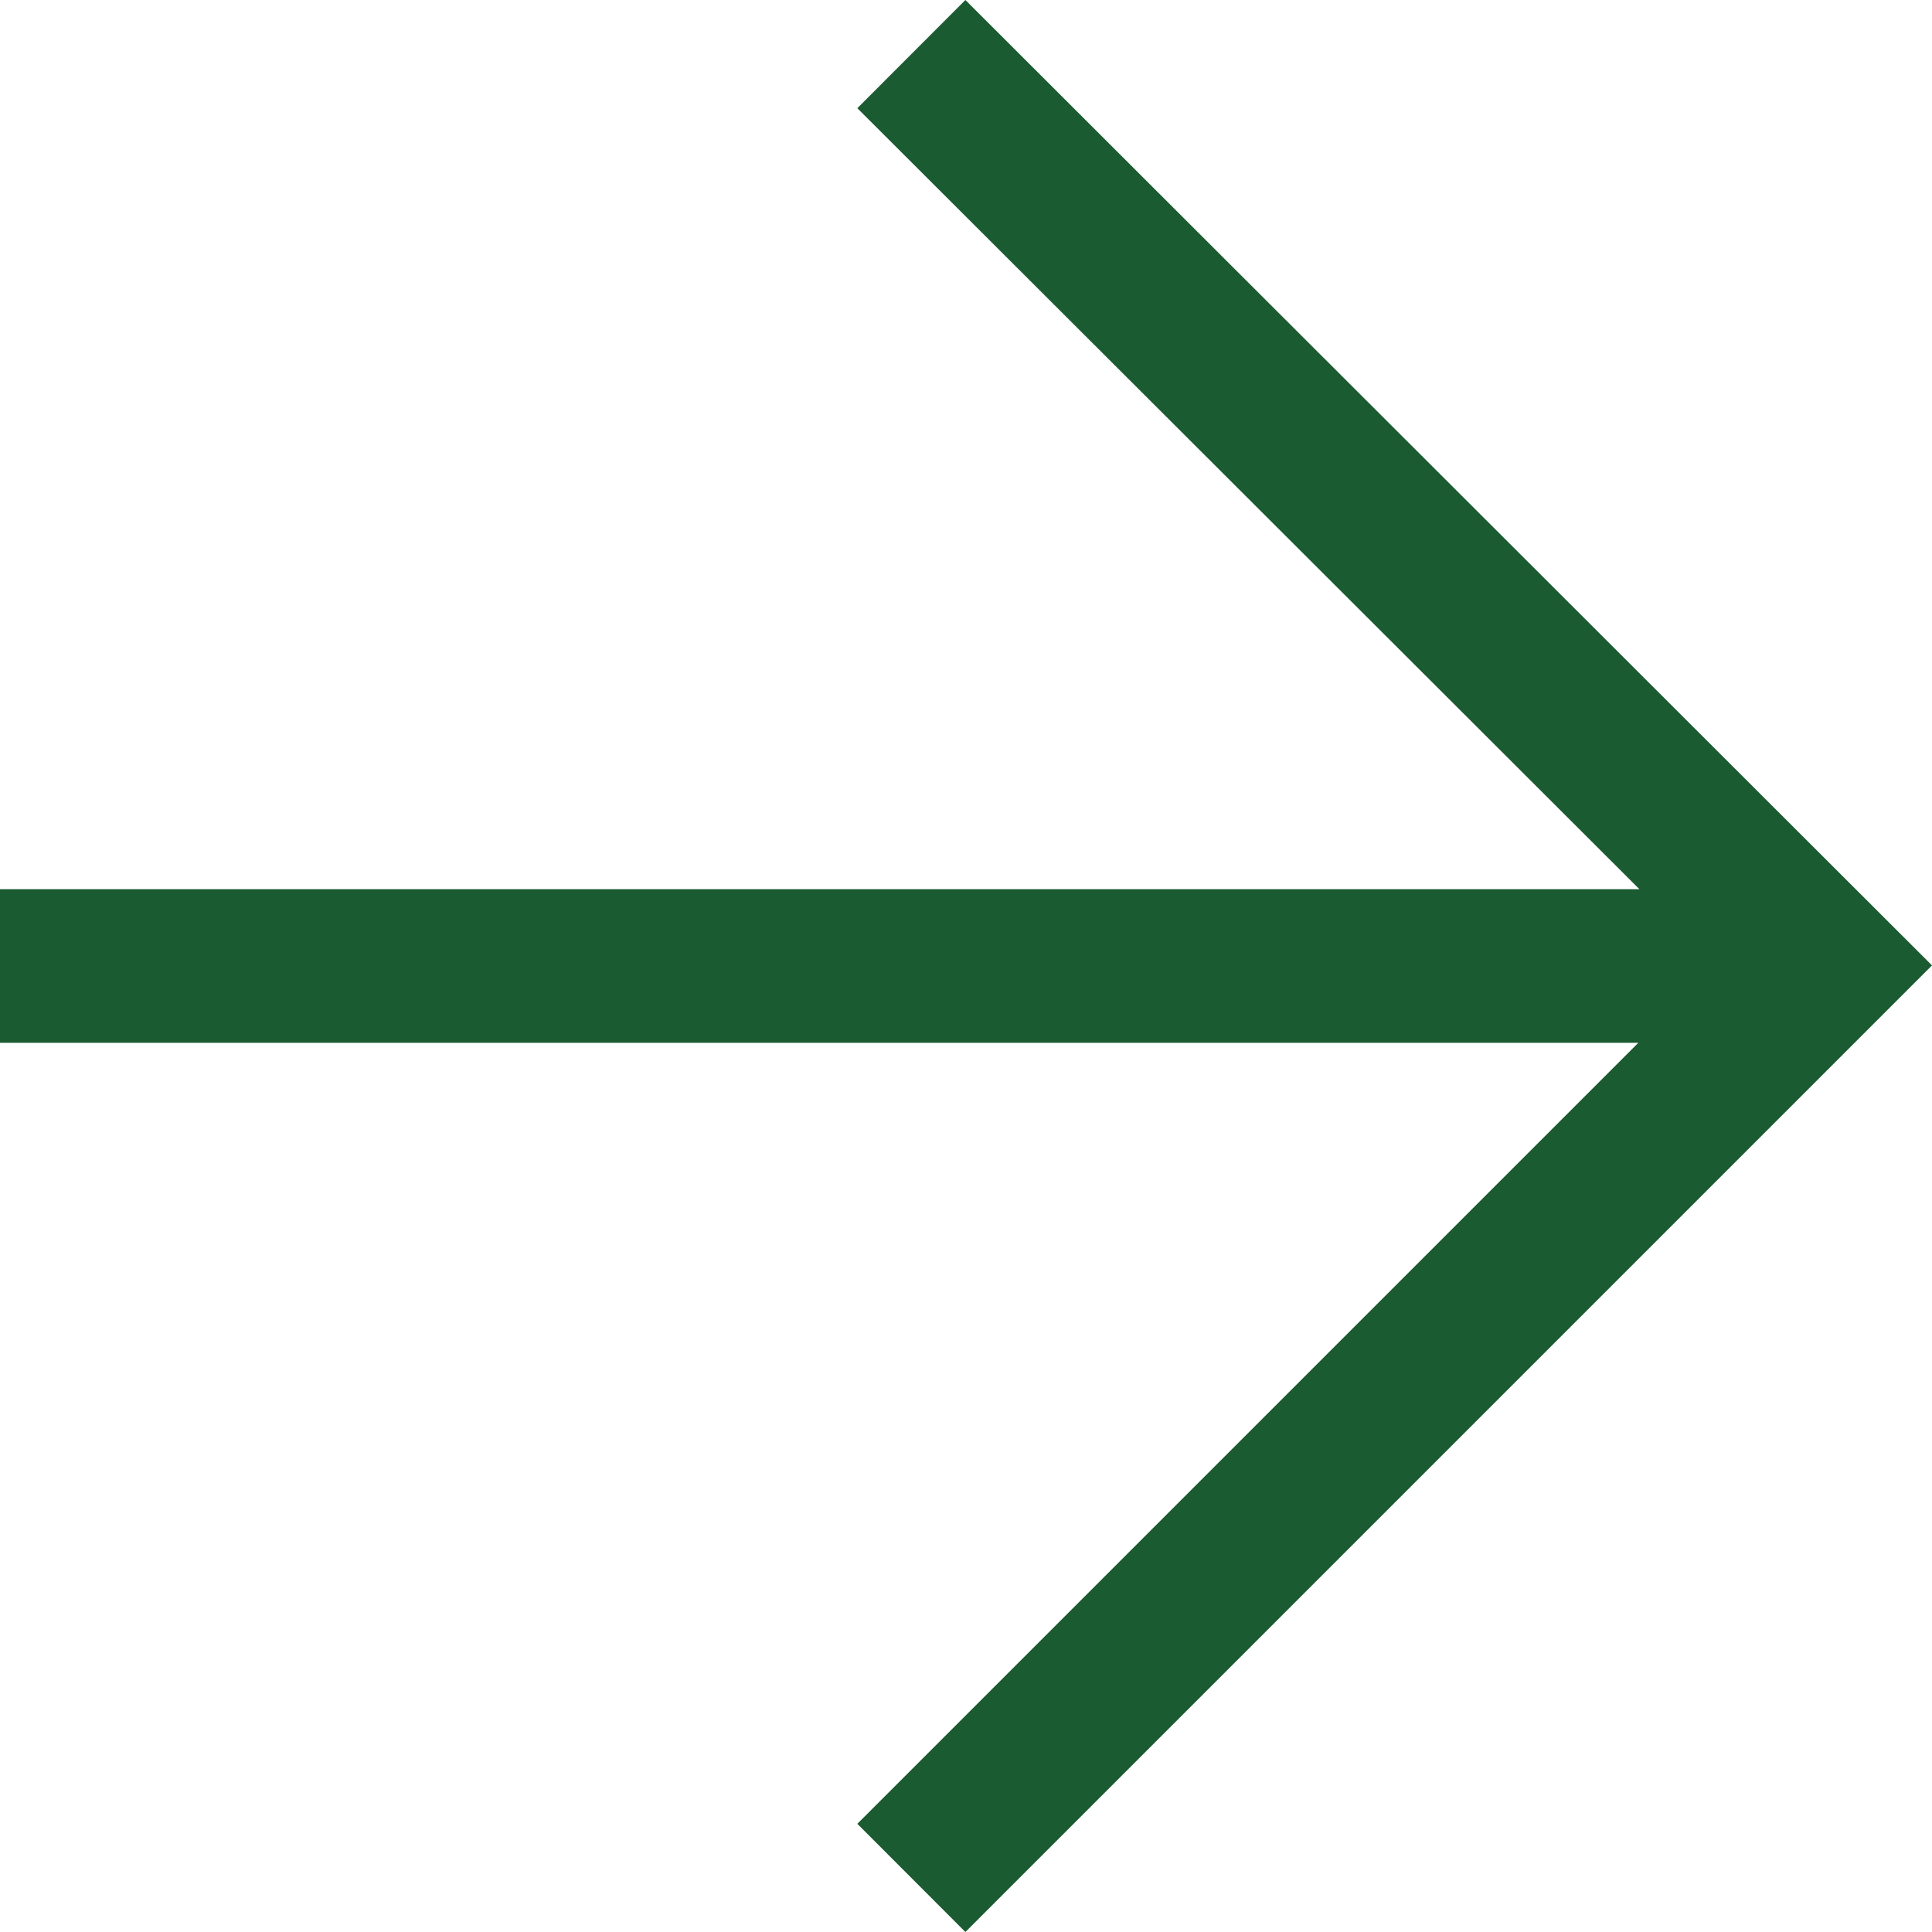
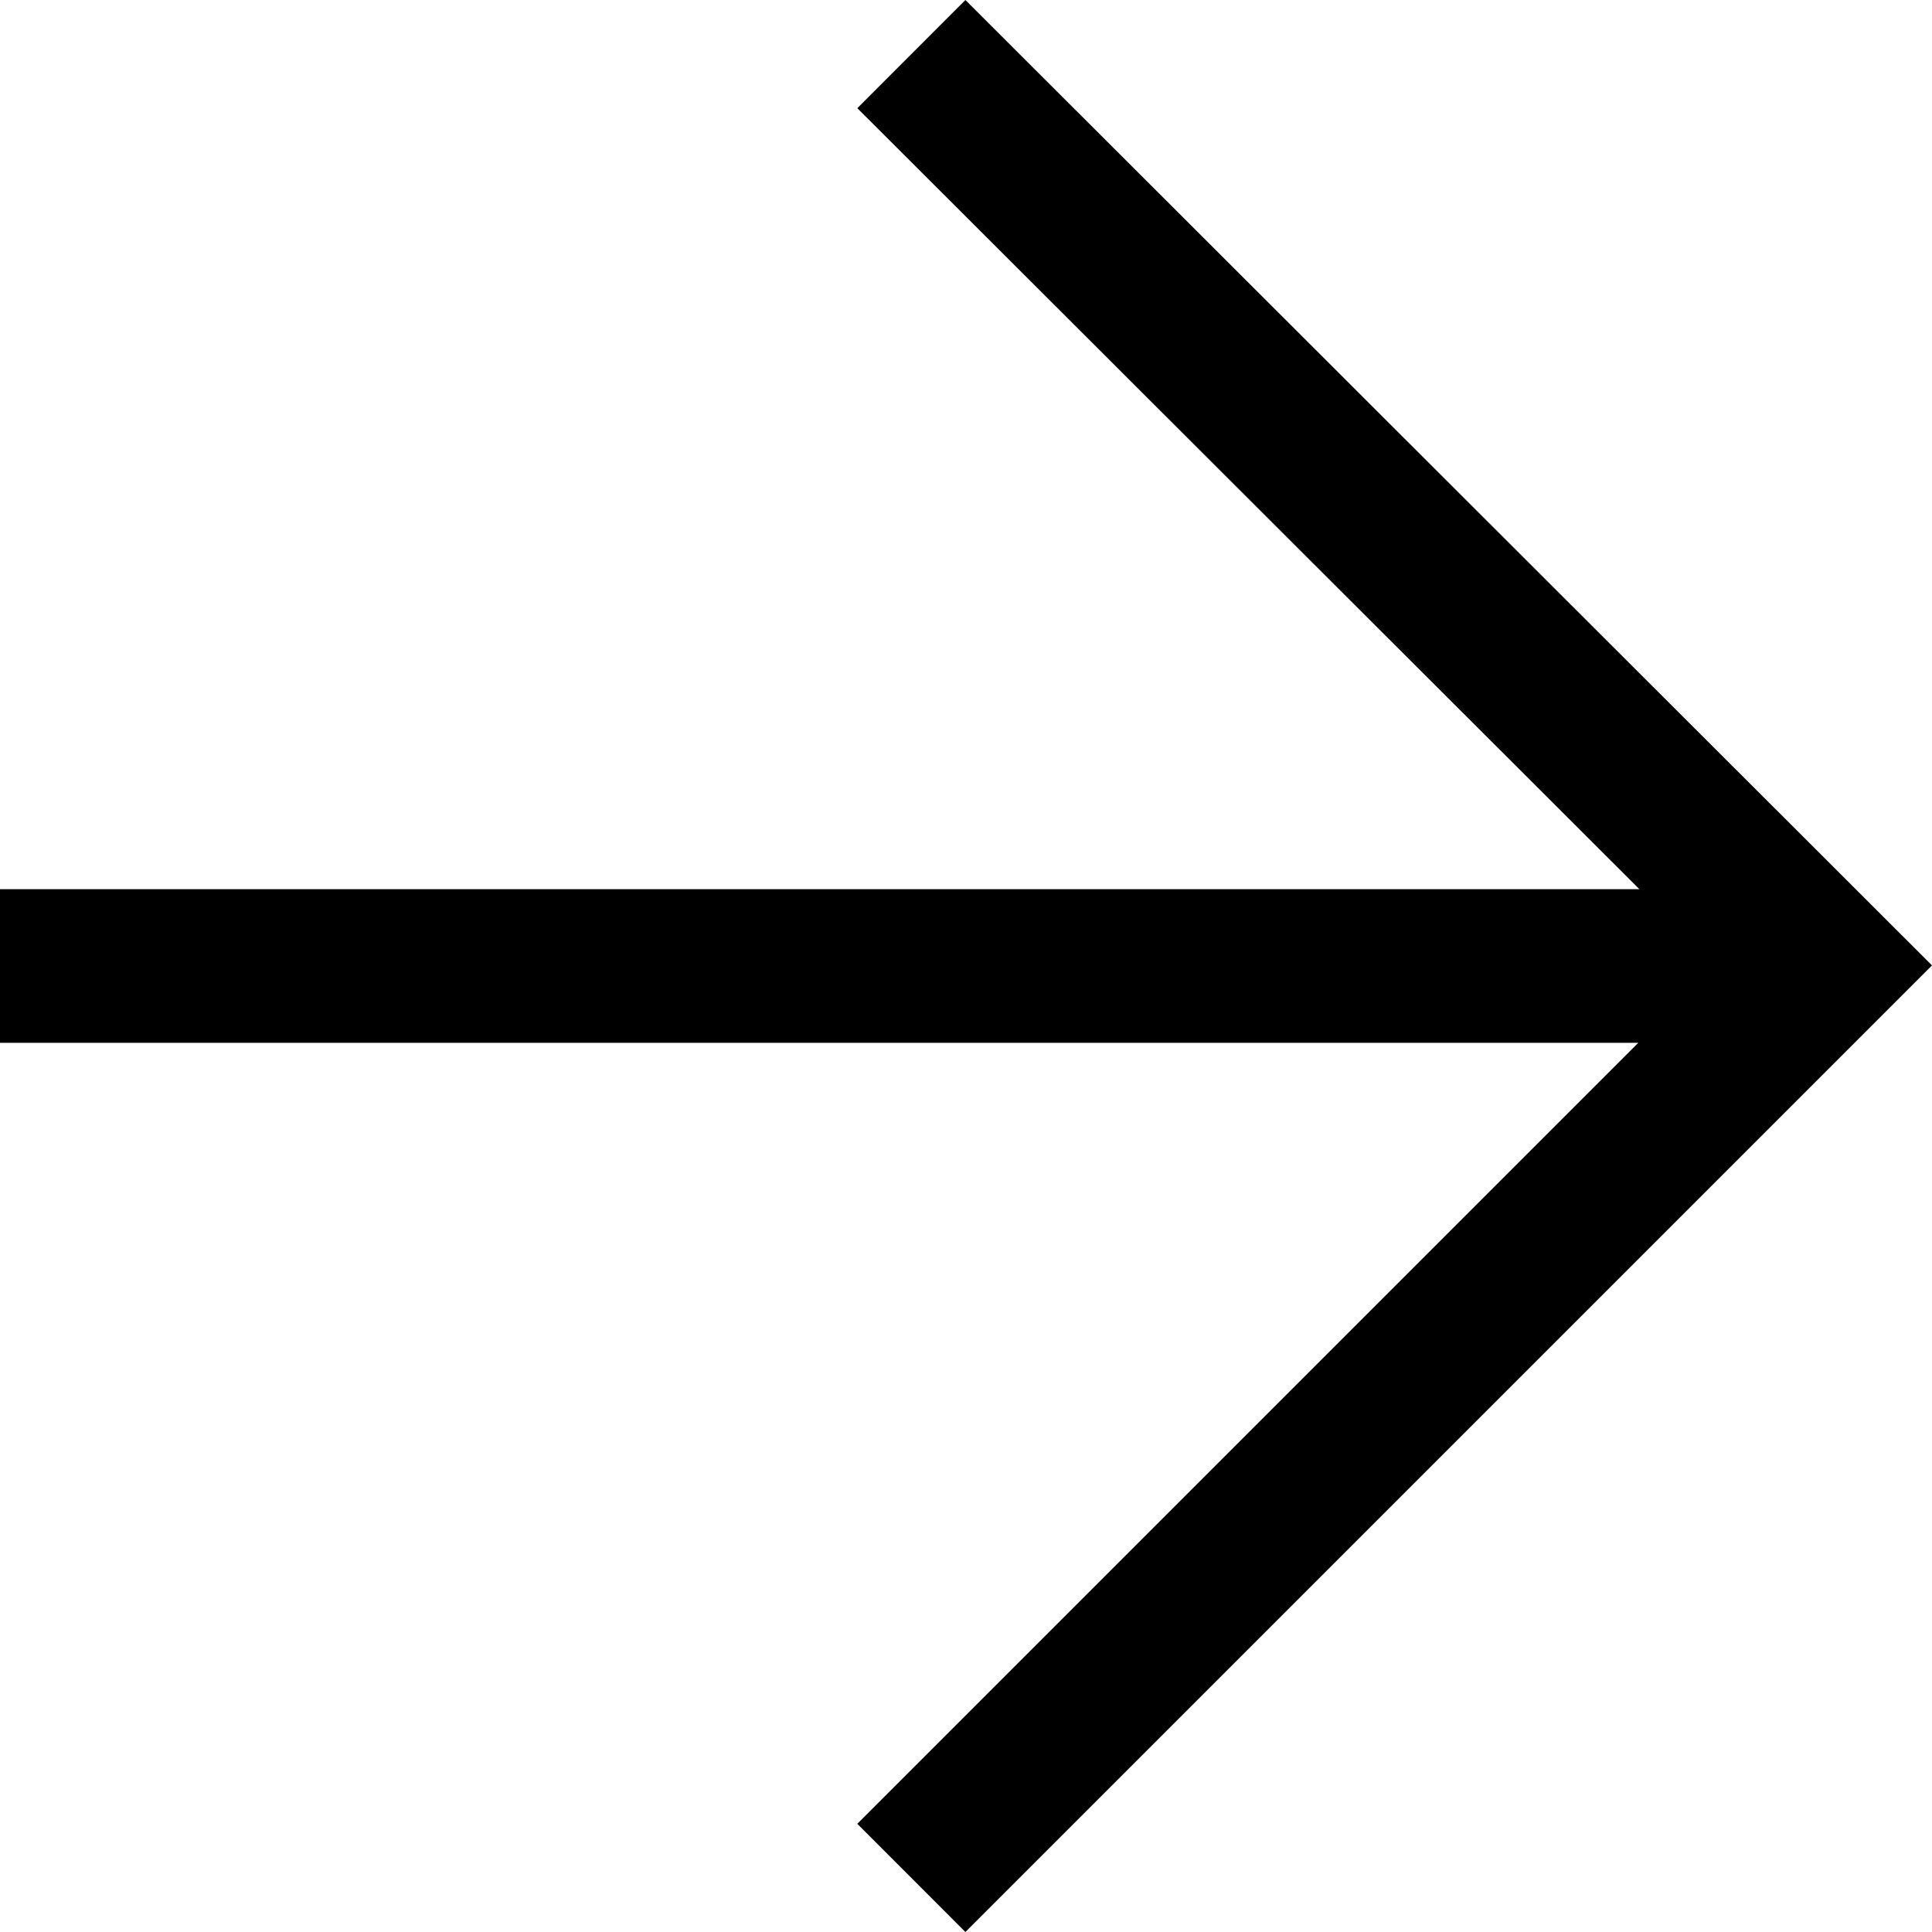
- <svg xmlns="http://www.w3.org/2000/svg" width="16" height="16" viewBox="0 0 16 16" fill="none">
-   <path d="M7.995 -1.20755e-06L7.1 0.896L13.577 7.364L-7.5502e-07 7.364L-6.43745e-07 8.636L13.568 8.636L7.1 15.104L7.995 16L16 7.995L7.995 -1.20755e-06Z" fill="#1B5B31" />
+ <svg xmlns="http://www.w3.org/2000/svg" width="16" height="16">
+   <path d="M7.995 -1.20755e-06L7.1 0.896L13.577 7.364L-7.5502e-07 7.364L-6.43745e-07 8.636L13.568 8.636L7.1 15.104L7.995 16L16 7.995L7.995 -1.20755e-06Z" />
</svg>
